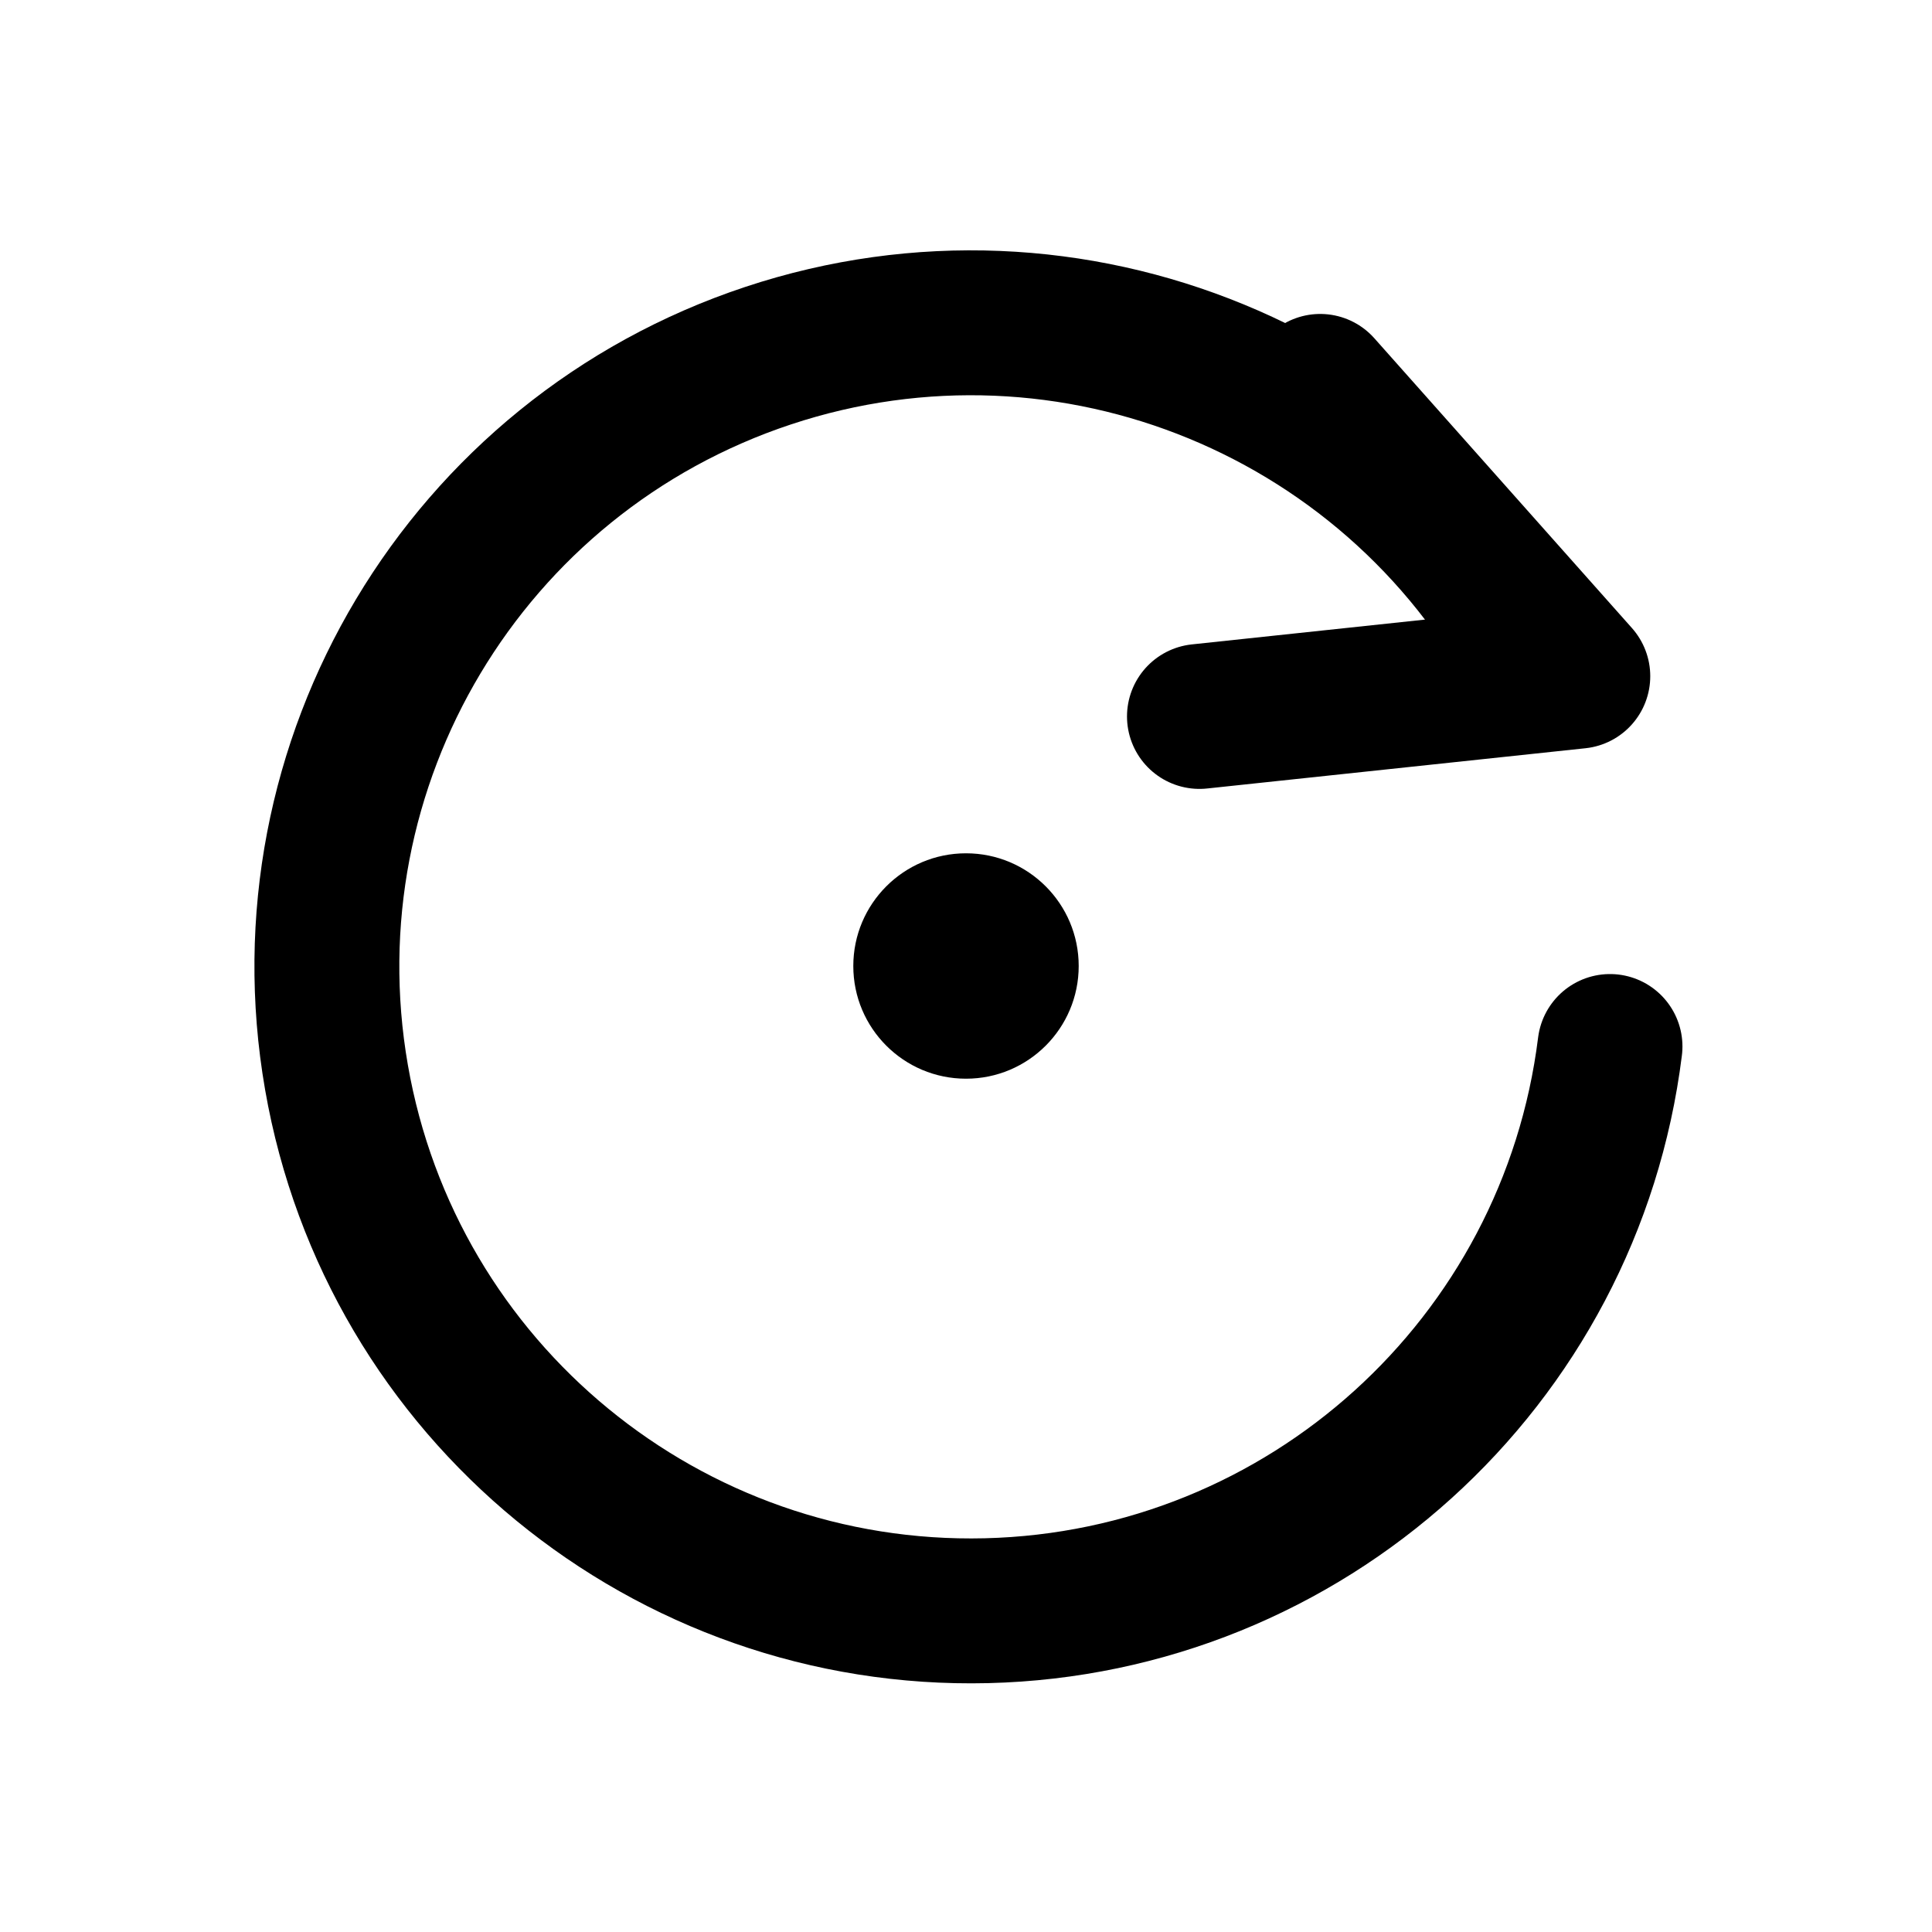
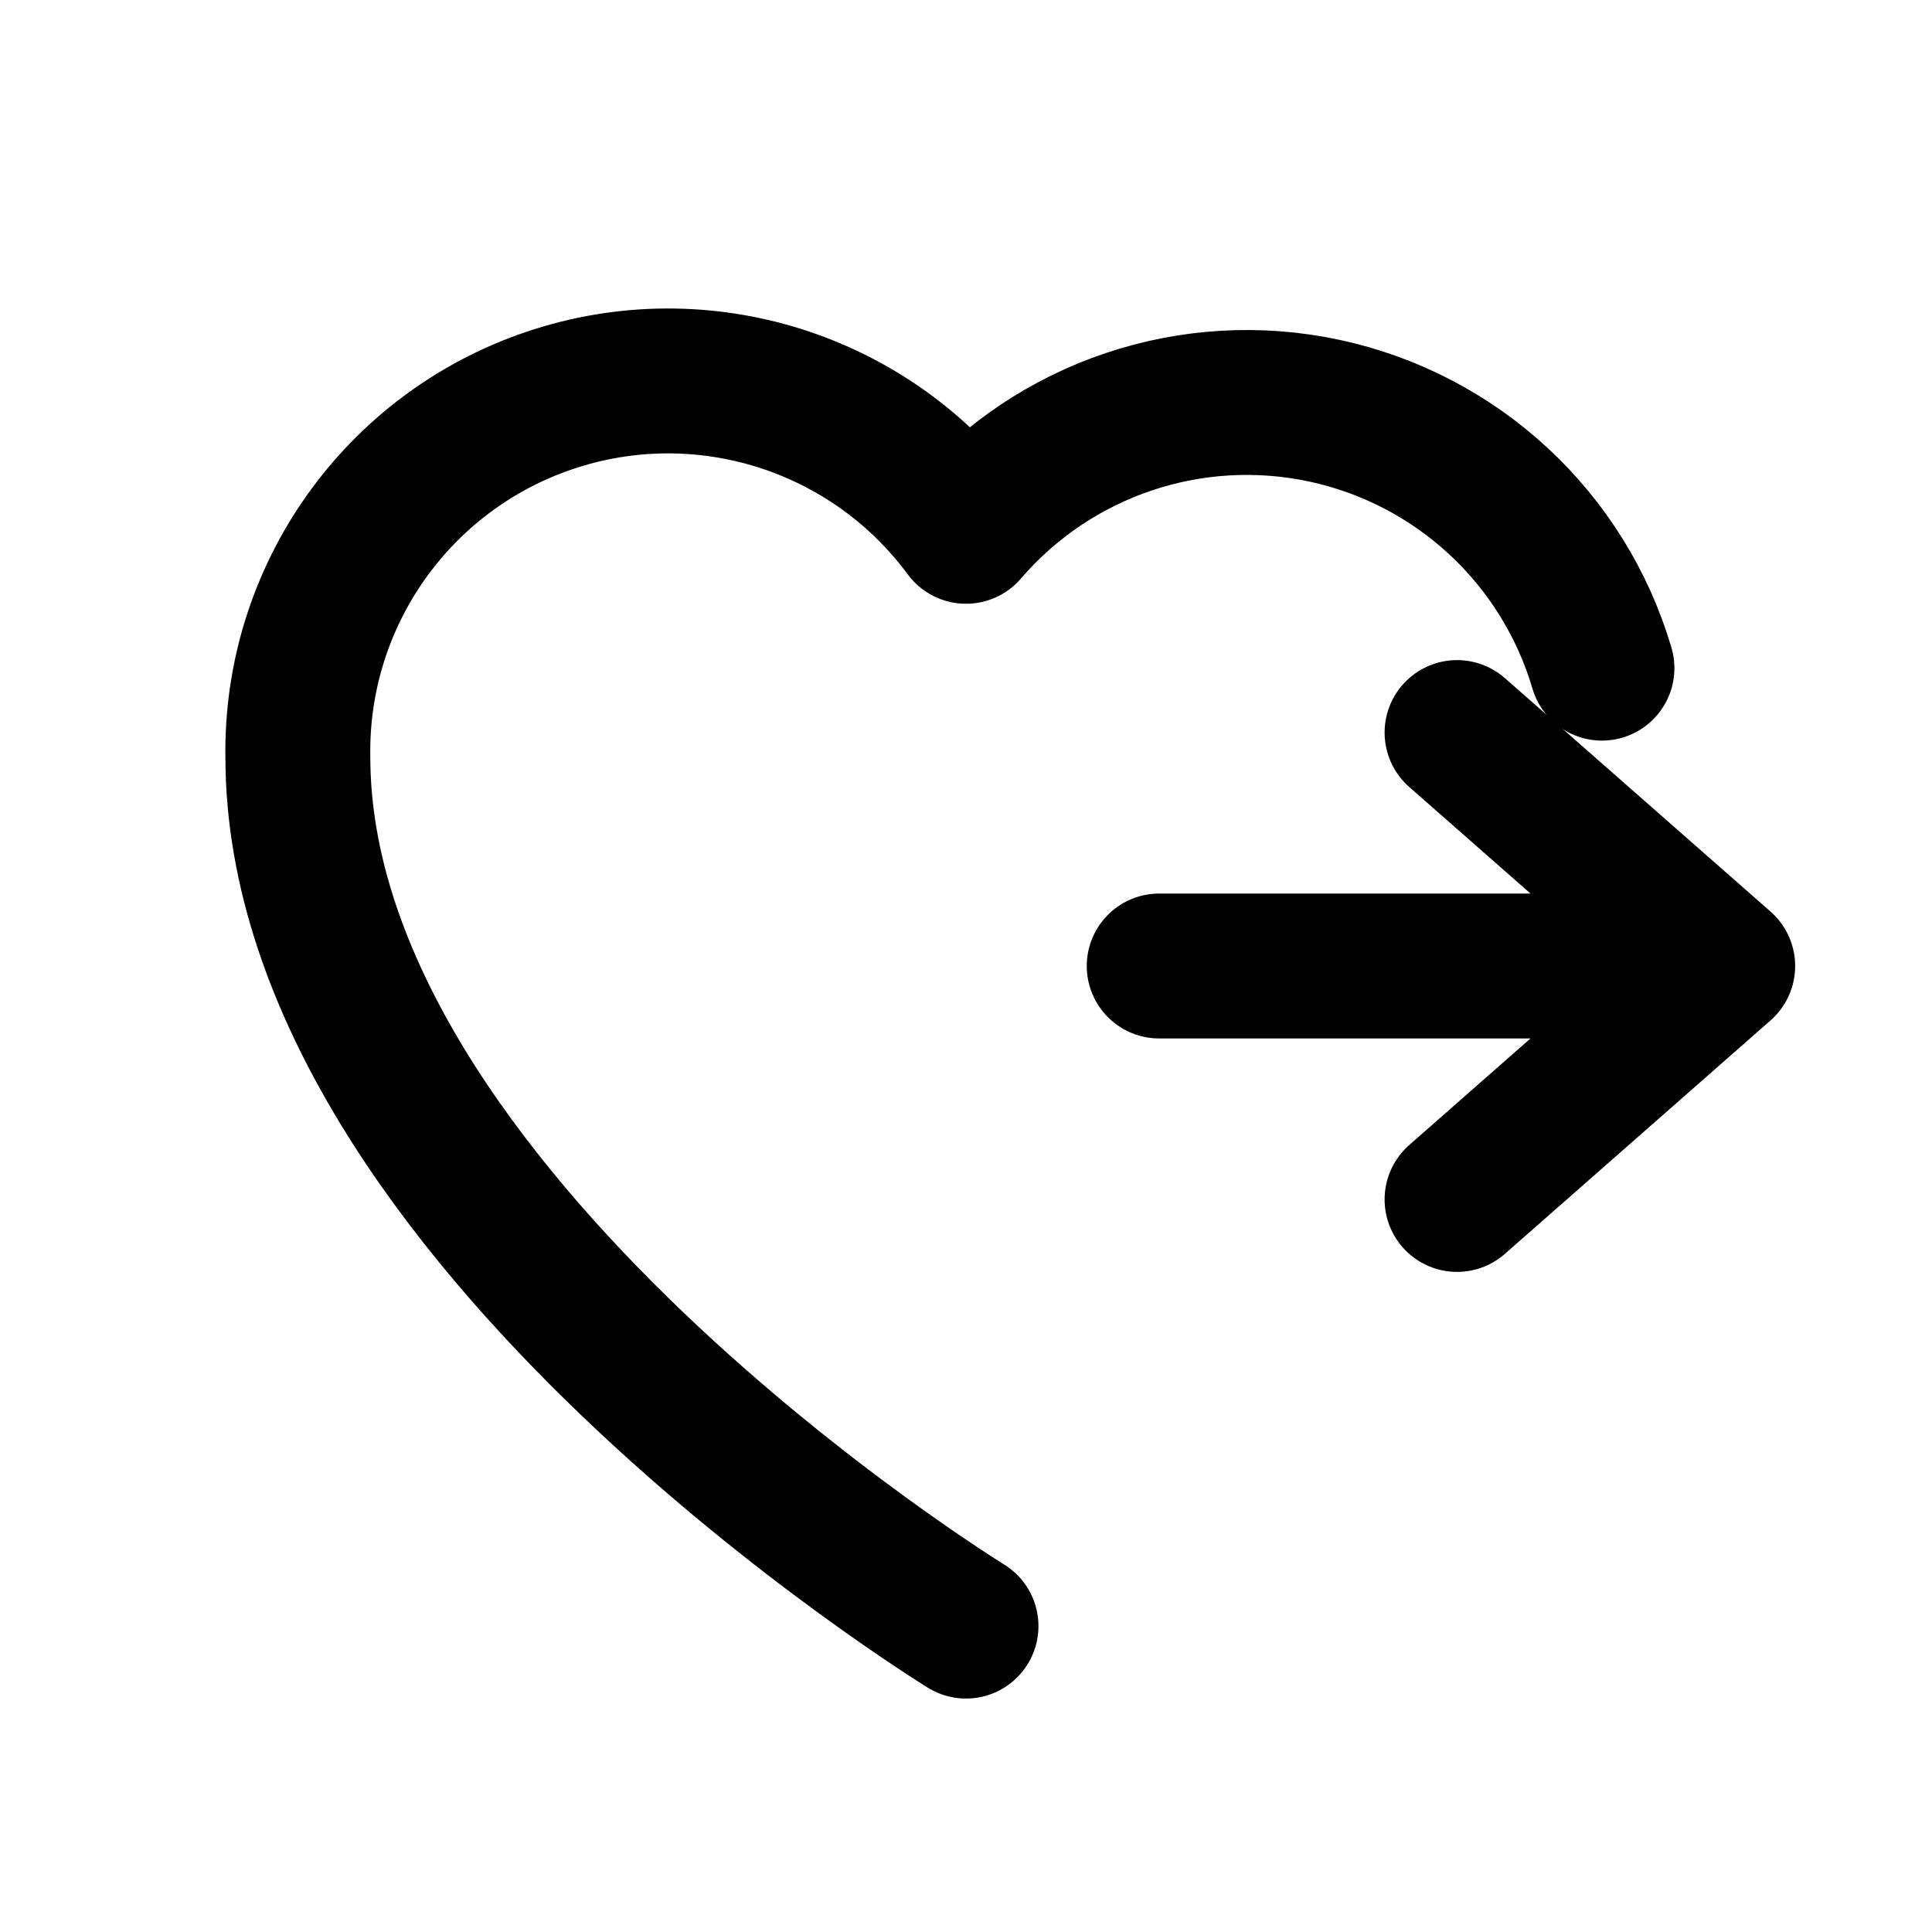
<svg xmlns="http://www.w3.org/2000/svg" viewBox="0 0 24 24" fill="none" stroke="black" stroke-width="1.8" stroke-linecap="round" stroke-linejoin="round">
-   <path d="M19.2 8.4A8 8 0 1 0 20 13" />
-   <path d="m16.4 4.8 3.2 3.6-4.7.5" />
-   <circle cx="12" cy="12" r="1.4" fill="black" stroke="none" />
+   <path d="M12 20.2S3.7 15.1 3.7 9.4A4.6 4.6 0 0 1 12 6.6a4.6 4.6 0 0 1 7.9 1.7" />
+   <path d="M14.4 12h7M18.1 9.1l3.3 2.9-3.3 2.9" />
</svg>
